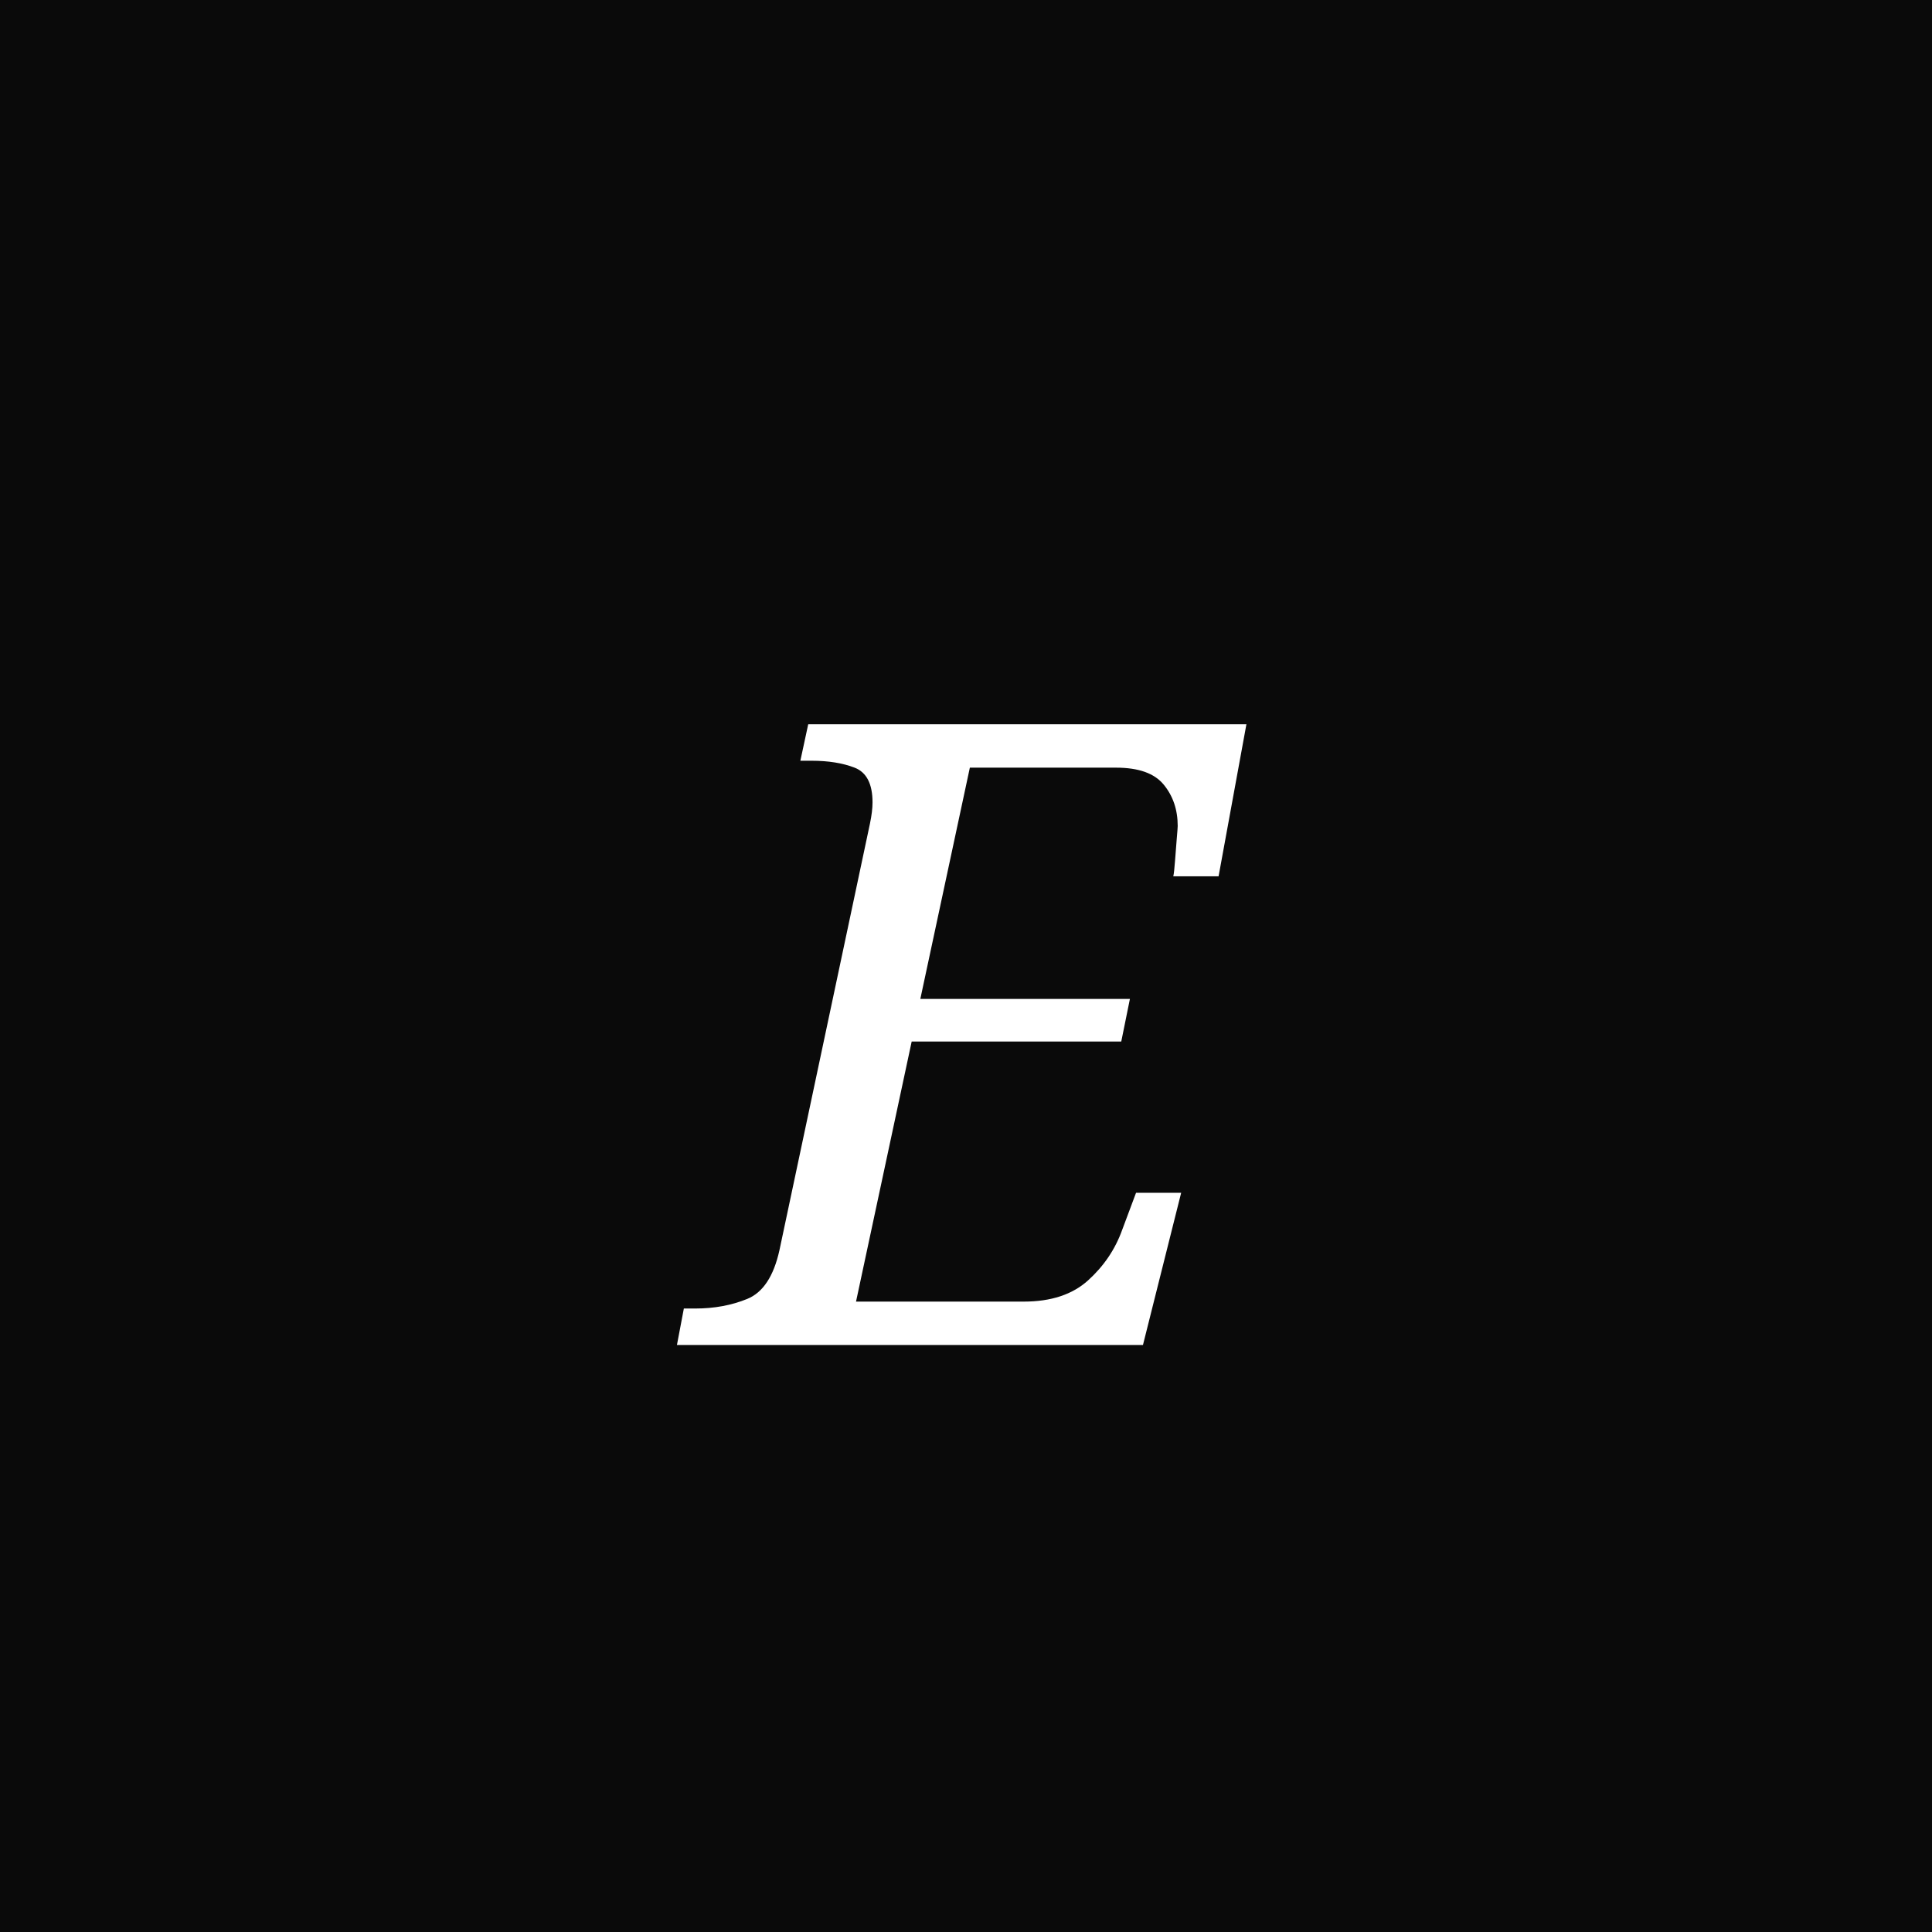
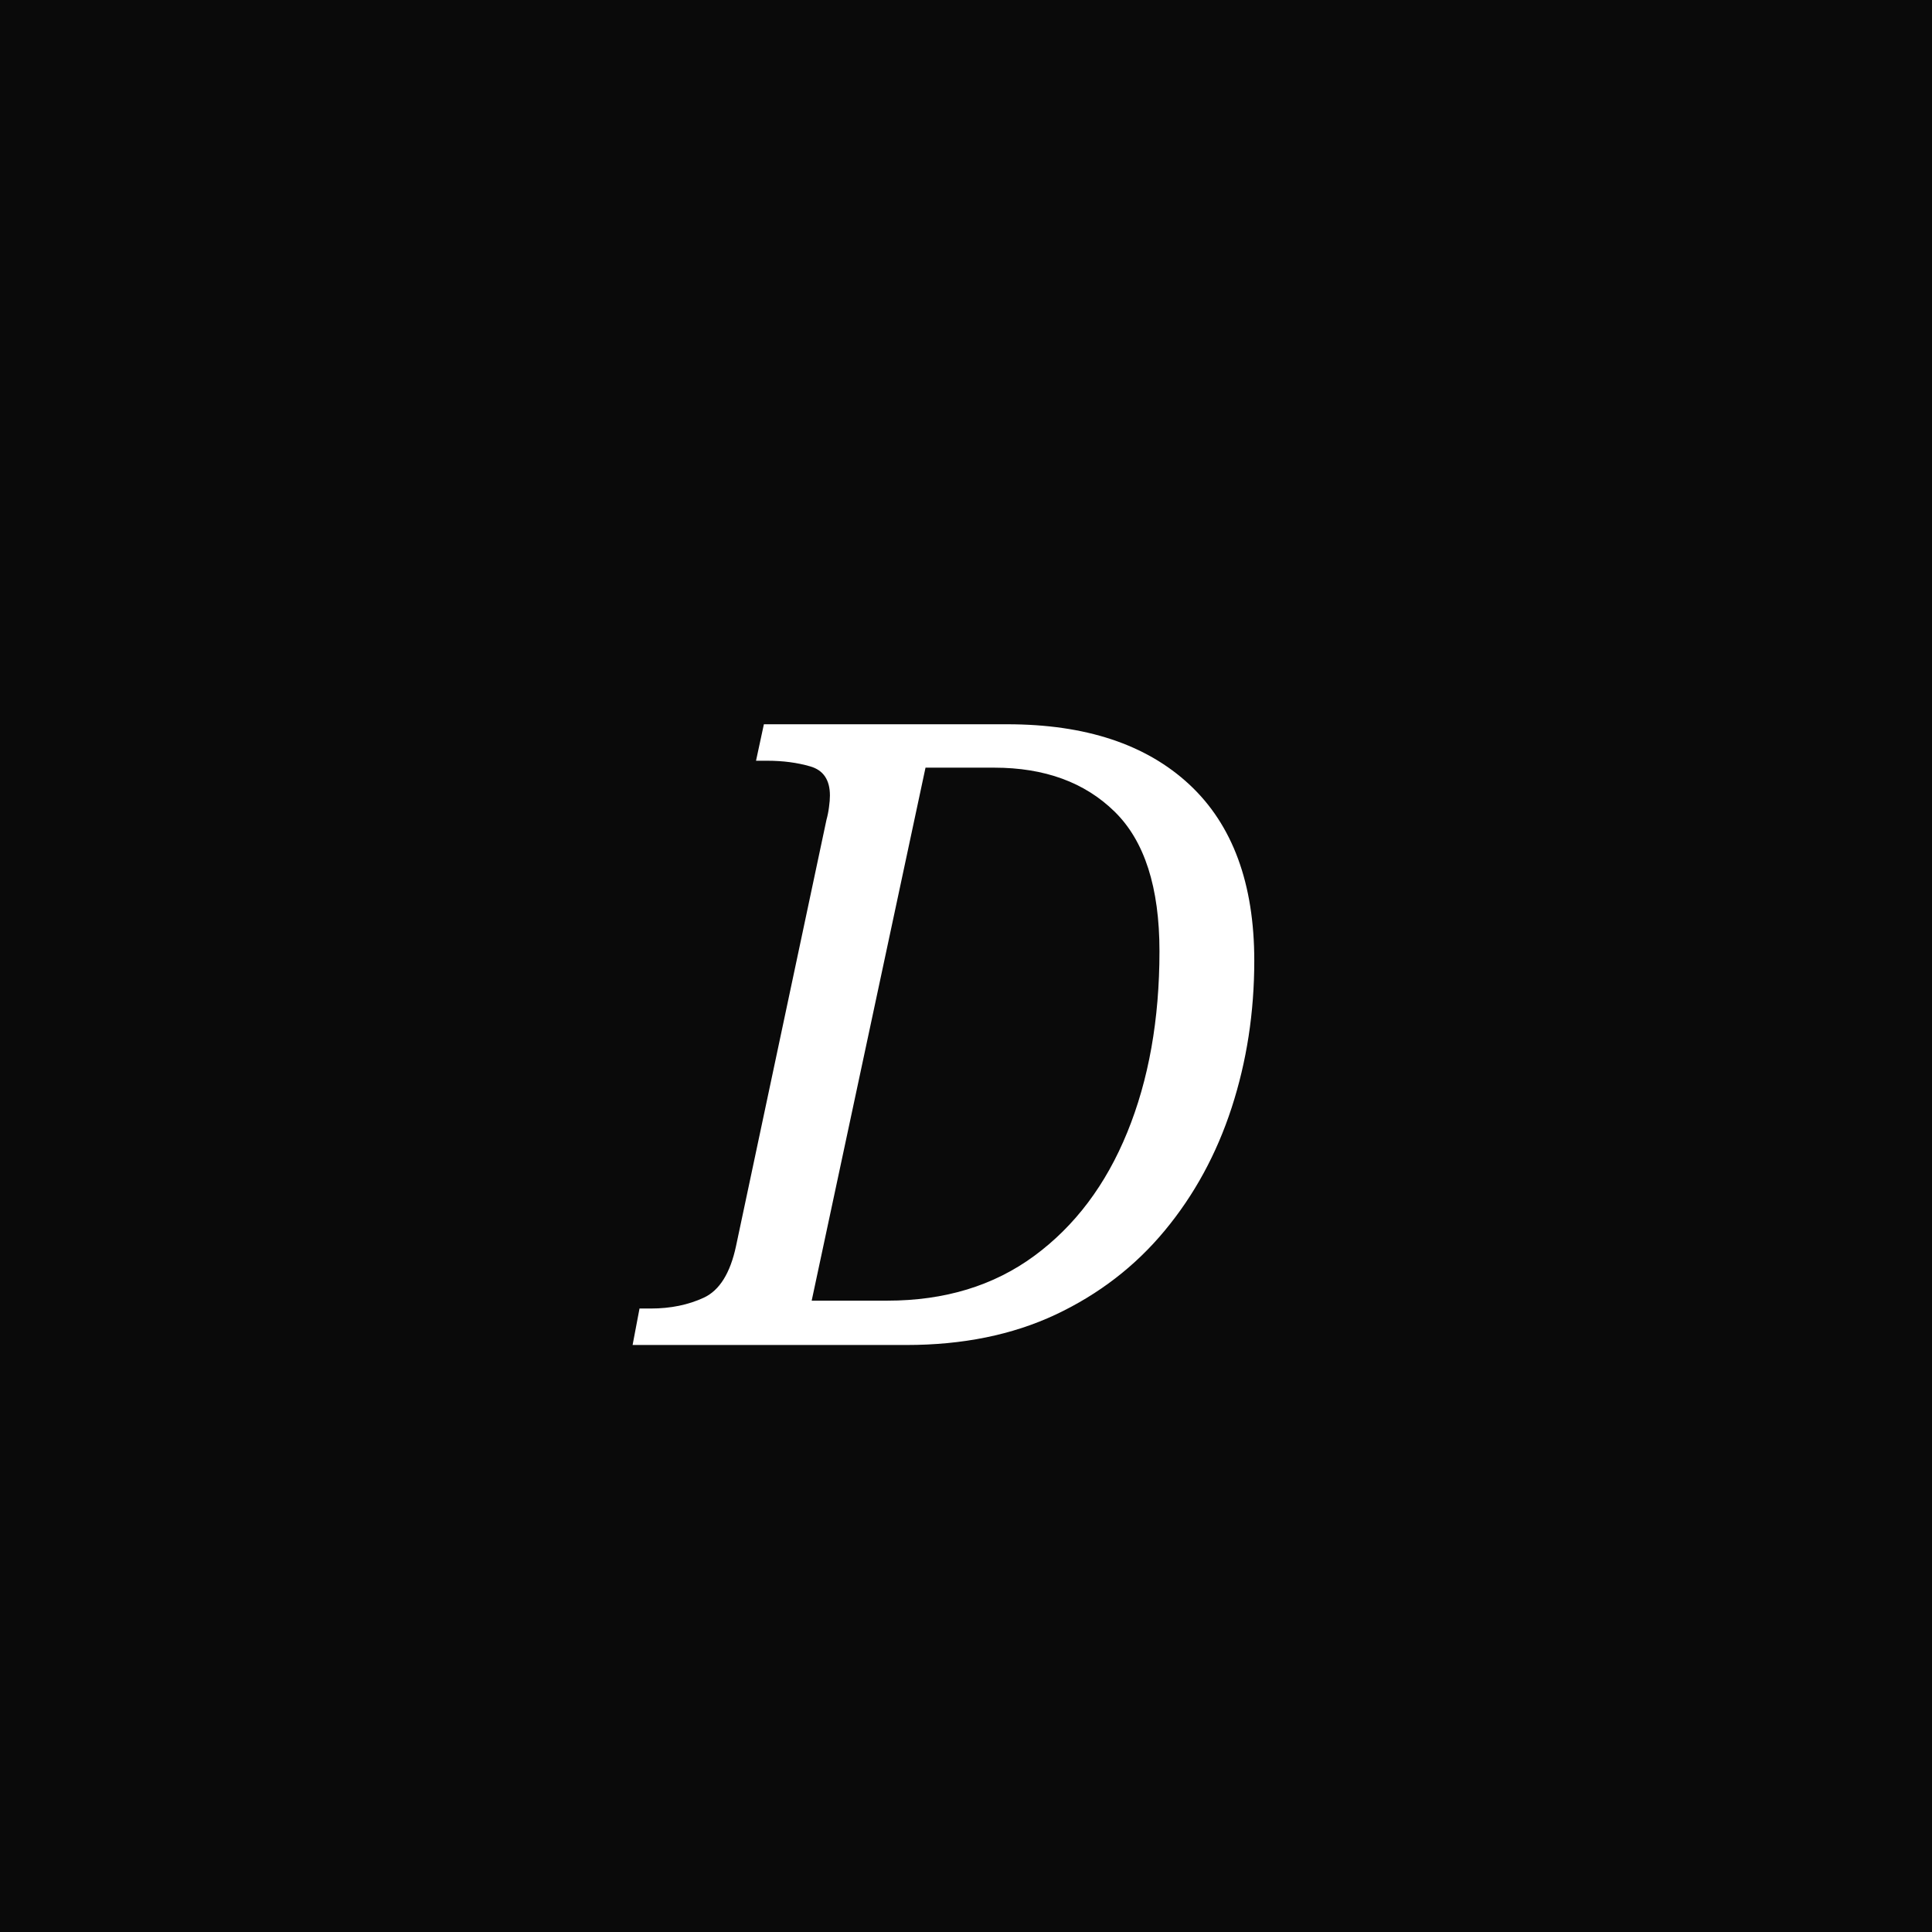
<svg xmlns="http://www.w3.org/2000/svg" width="192" height="192" viewBox="0 0 192 192">
  <rect width="192" height="192" fill="#0a0a0a" />
-   <text x="50%" y="54%" dominant-baseline="middle" text-anchor="middle" fill="white" font-family="Georgia,serif" font-size="86.4" font-style="italic">E</text>
+   <text x="50%" y="54%" dominant-baseline="middle" text-anchor="middle" fill="white" font-family="Georgia,serif" font-size="86.4" font-style="italic">D</text>
</svg>
